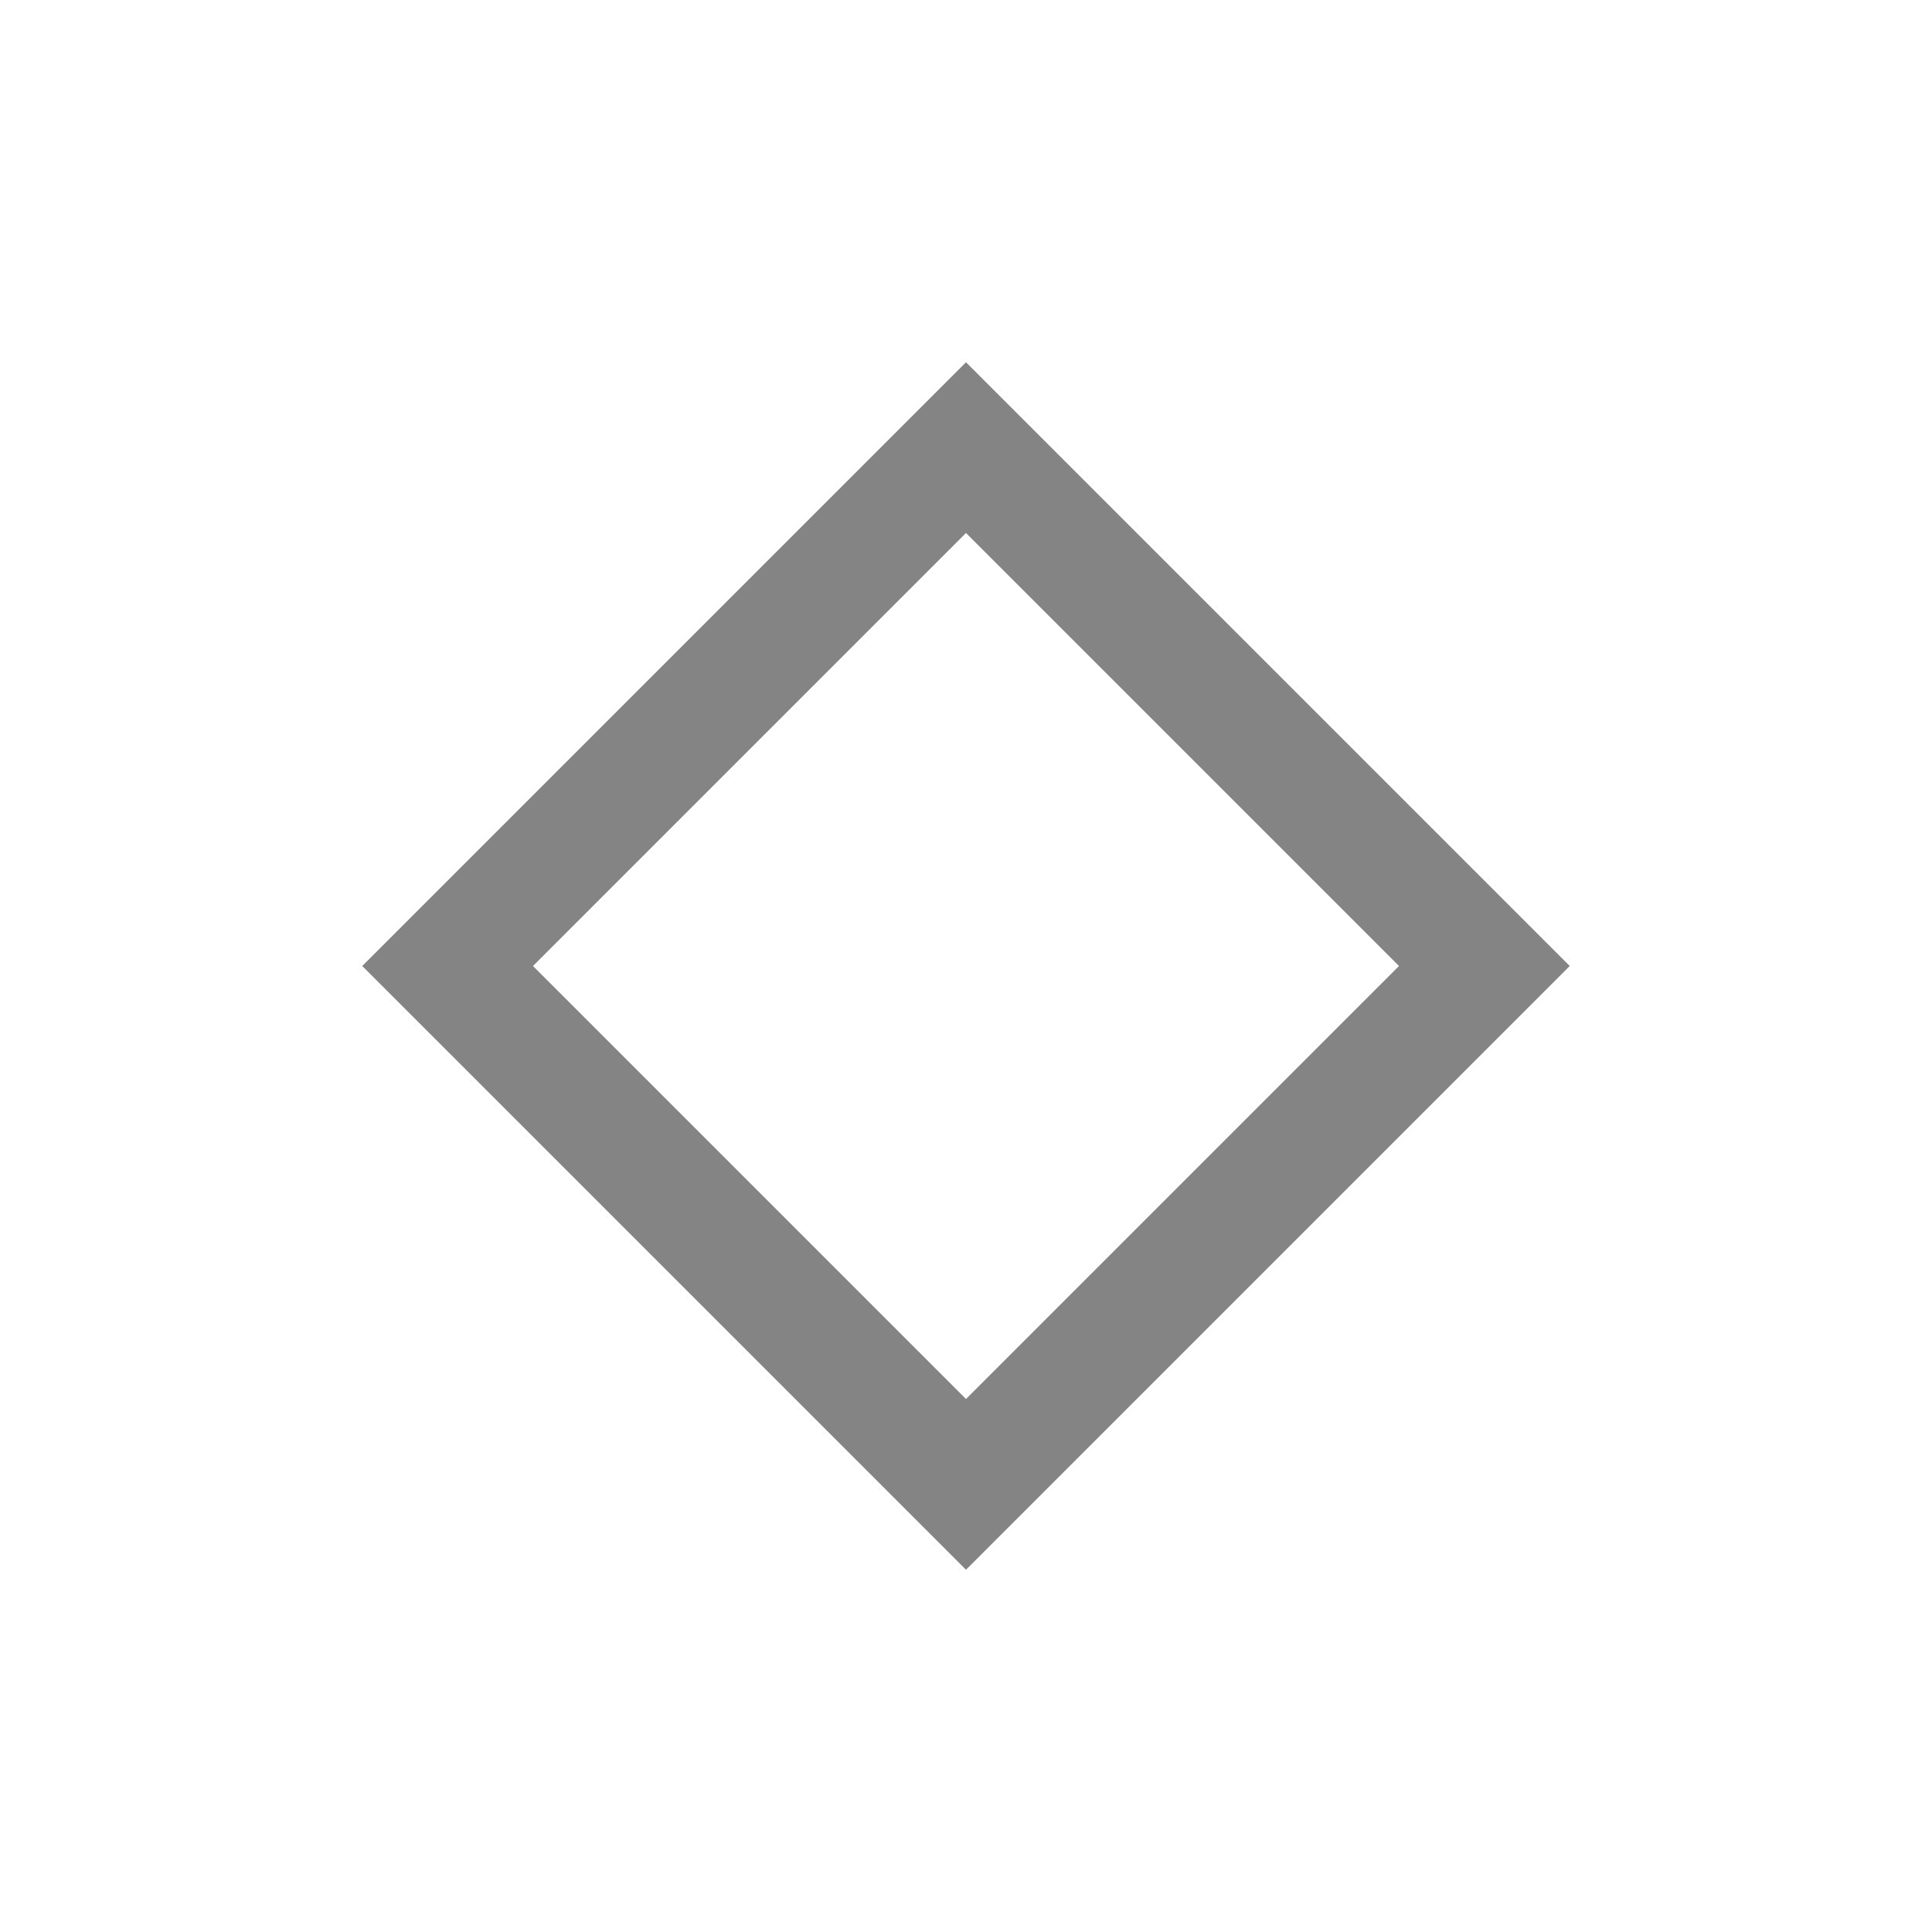
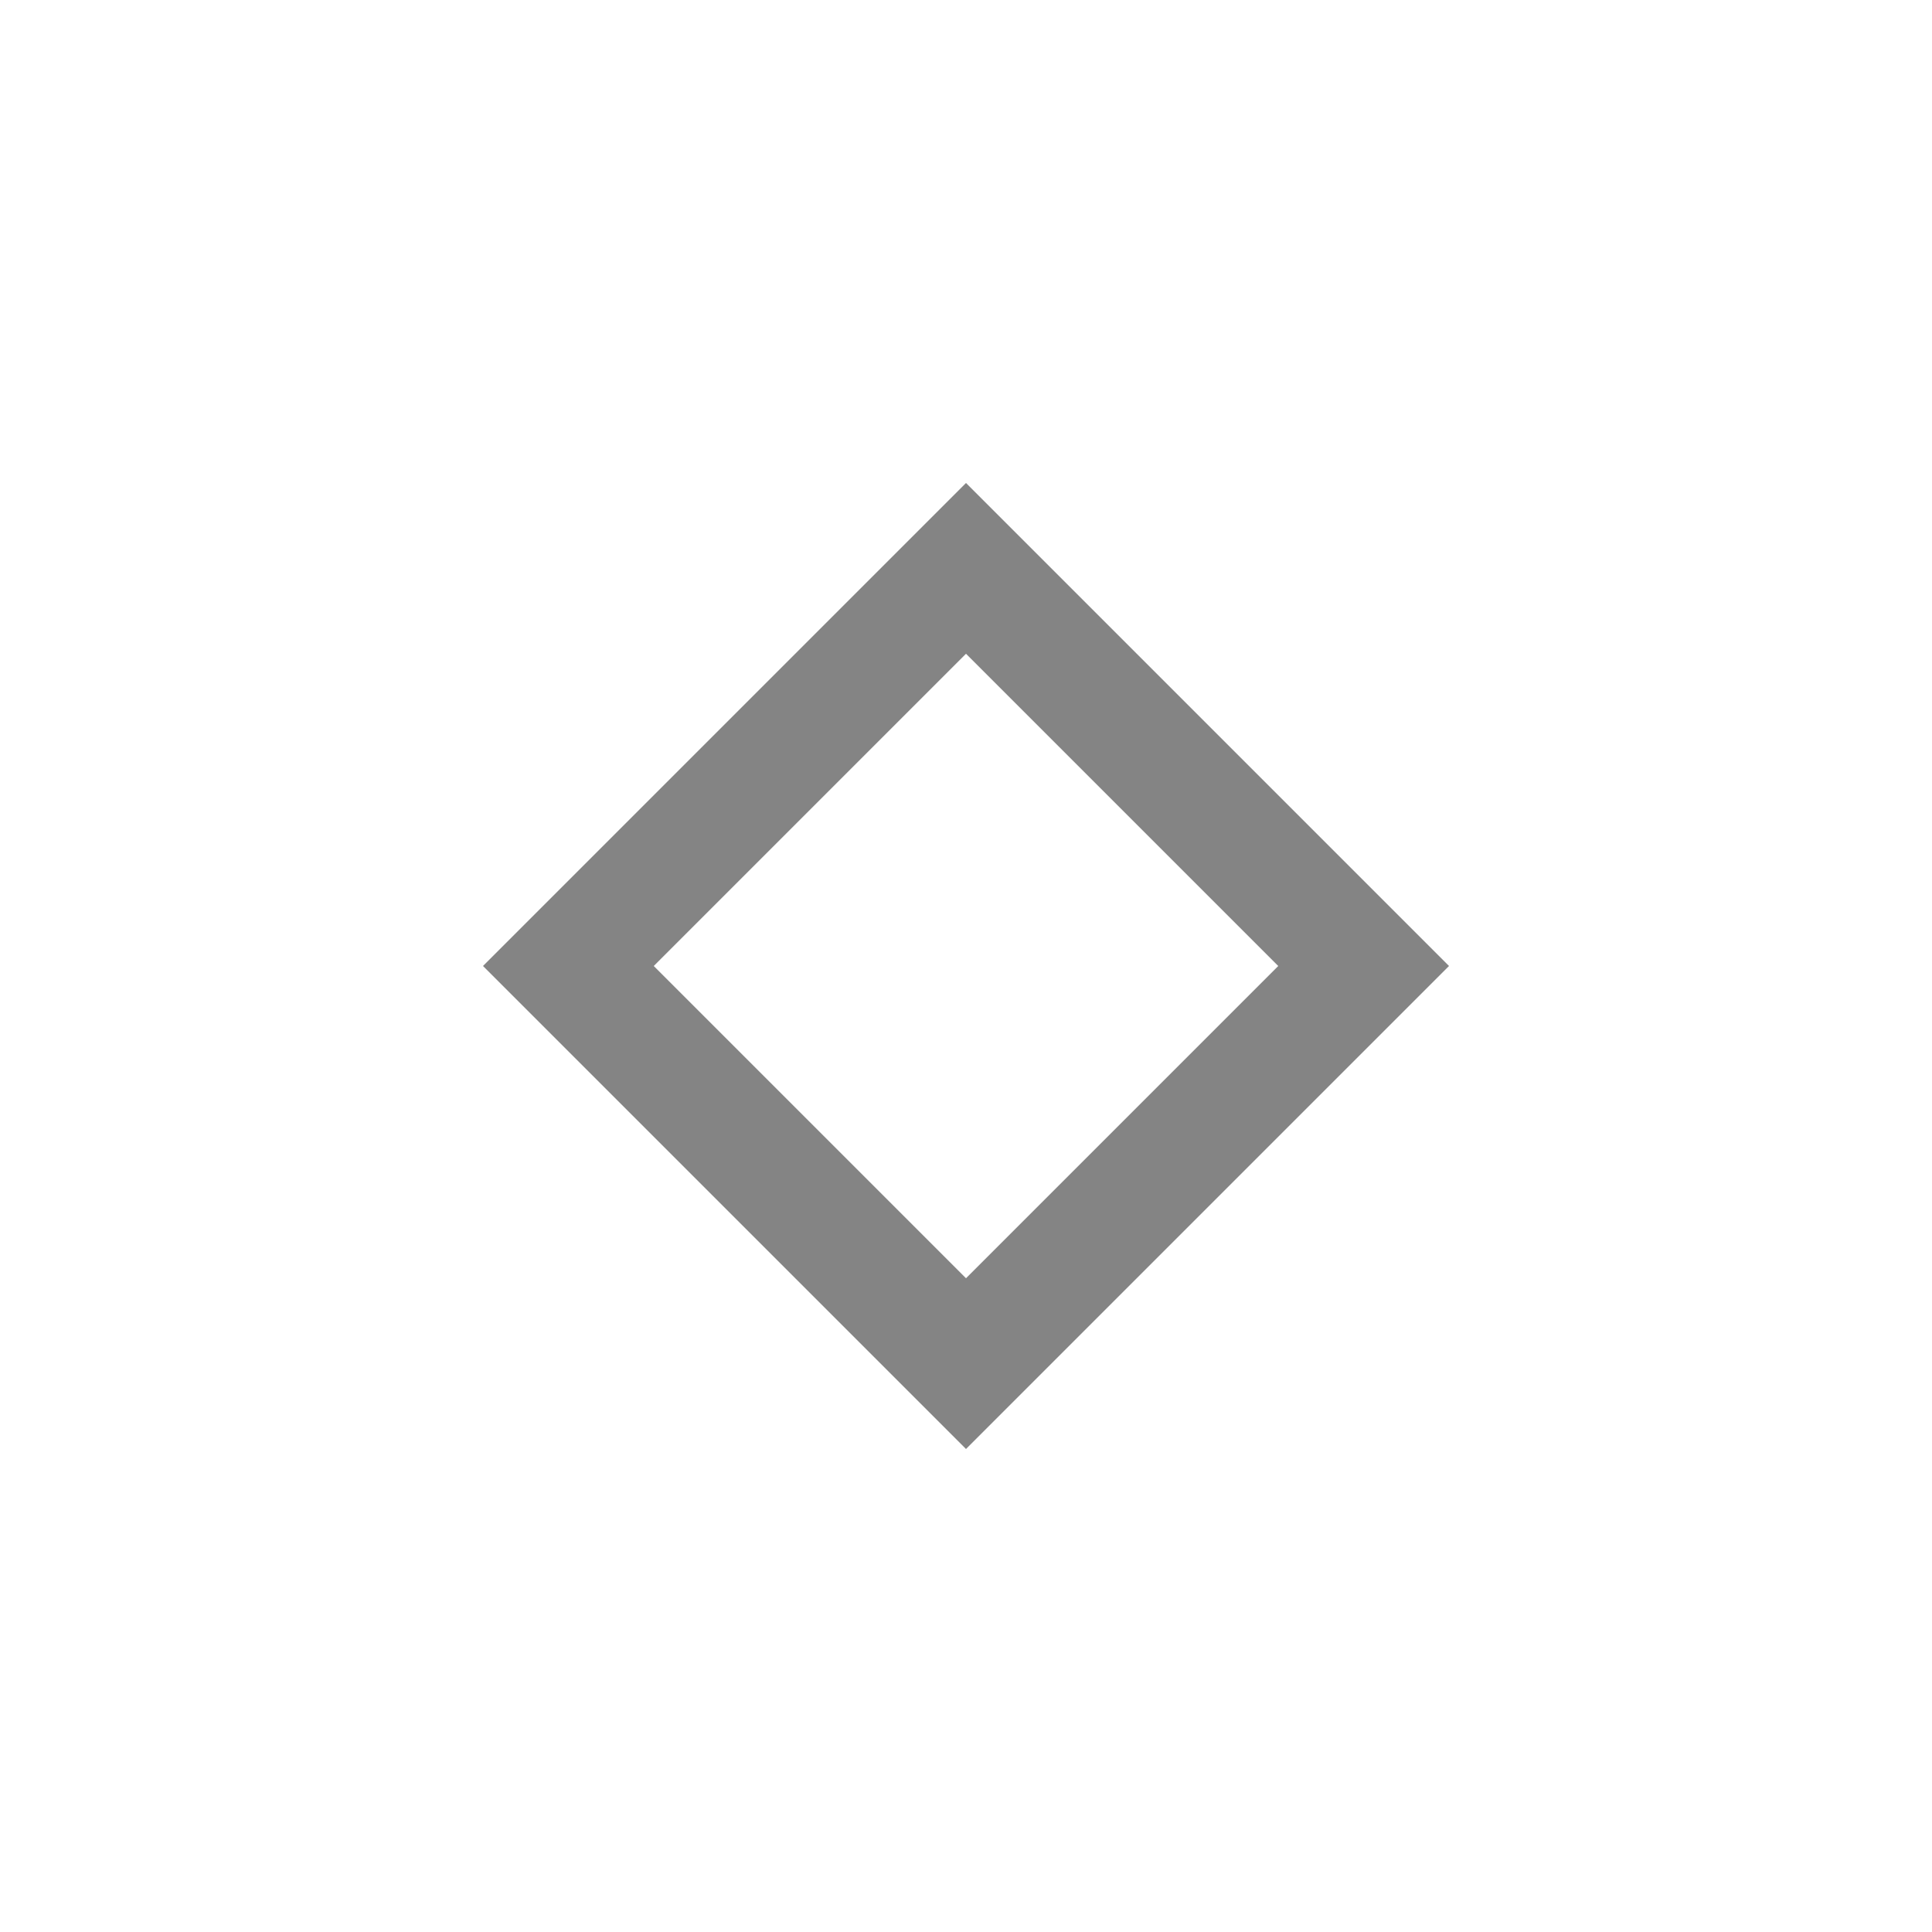
<svg xmlns="http://www.w3.org/2000/svg" viewBox="0 0 16 16">
  <defs>
    <style>.icon-canvas-transparent,.icon-vs-out{fill:#f6f6f6;}.icon-canvas-transparent{opacity:0;}.icon-disabled-grey{fill:#848484;}</style>
  </defs>
  <g id="canvas">
    <path class="icon-canvas-transparent" d="M16,0V16H0V0Z" />
  </g>
  <g id="outline" style="display: none;">
-     <path class="icon-vs-out" d="M14.414,8,8,14.414,1.586,8,8,1.586Z" />
+     <path class="icon-vs-out" d="M13.414,8,8,13.414,2.586,8,8,2.586Z" />
  </g>
  <g id="iconBg">
-     <path class="icon-disabled-grey" d="M8,3,3,8l5,5,5-5ZM4.414,8,8,4.414,11.586,8,8,11.586Z" />
+     <path class="icon-disabled-grey" d="M8,4,4,8l4,4,4-4ZM5.414,8,8,5.414,10.586,8,8,10.586Z" />
  </g>
</svg>
